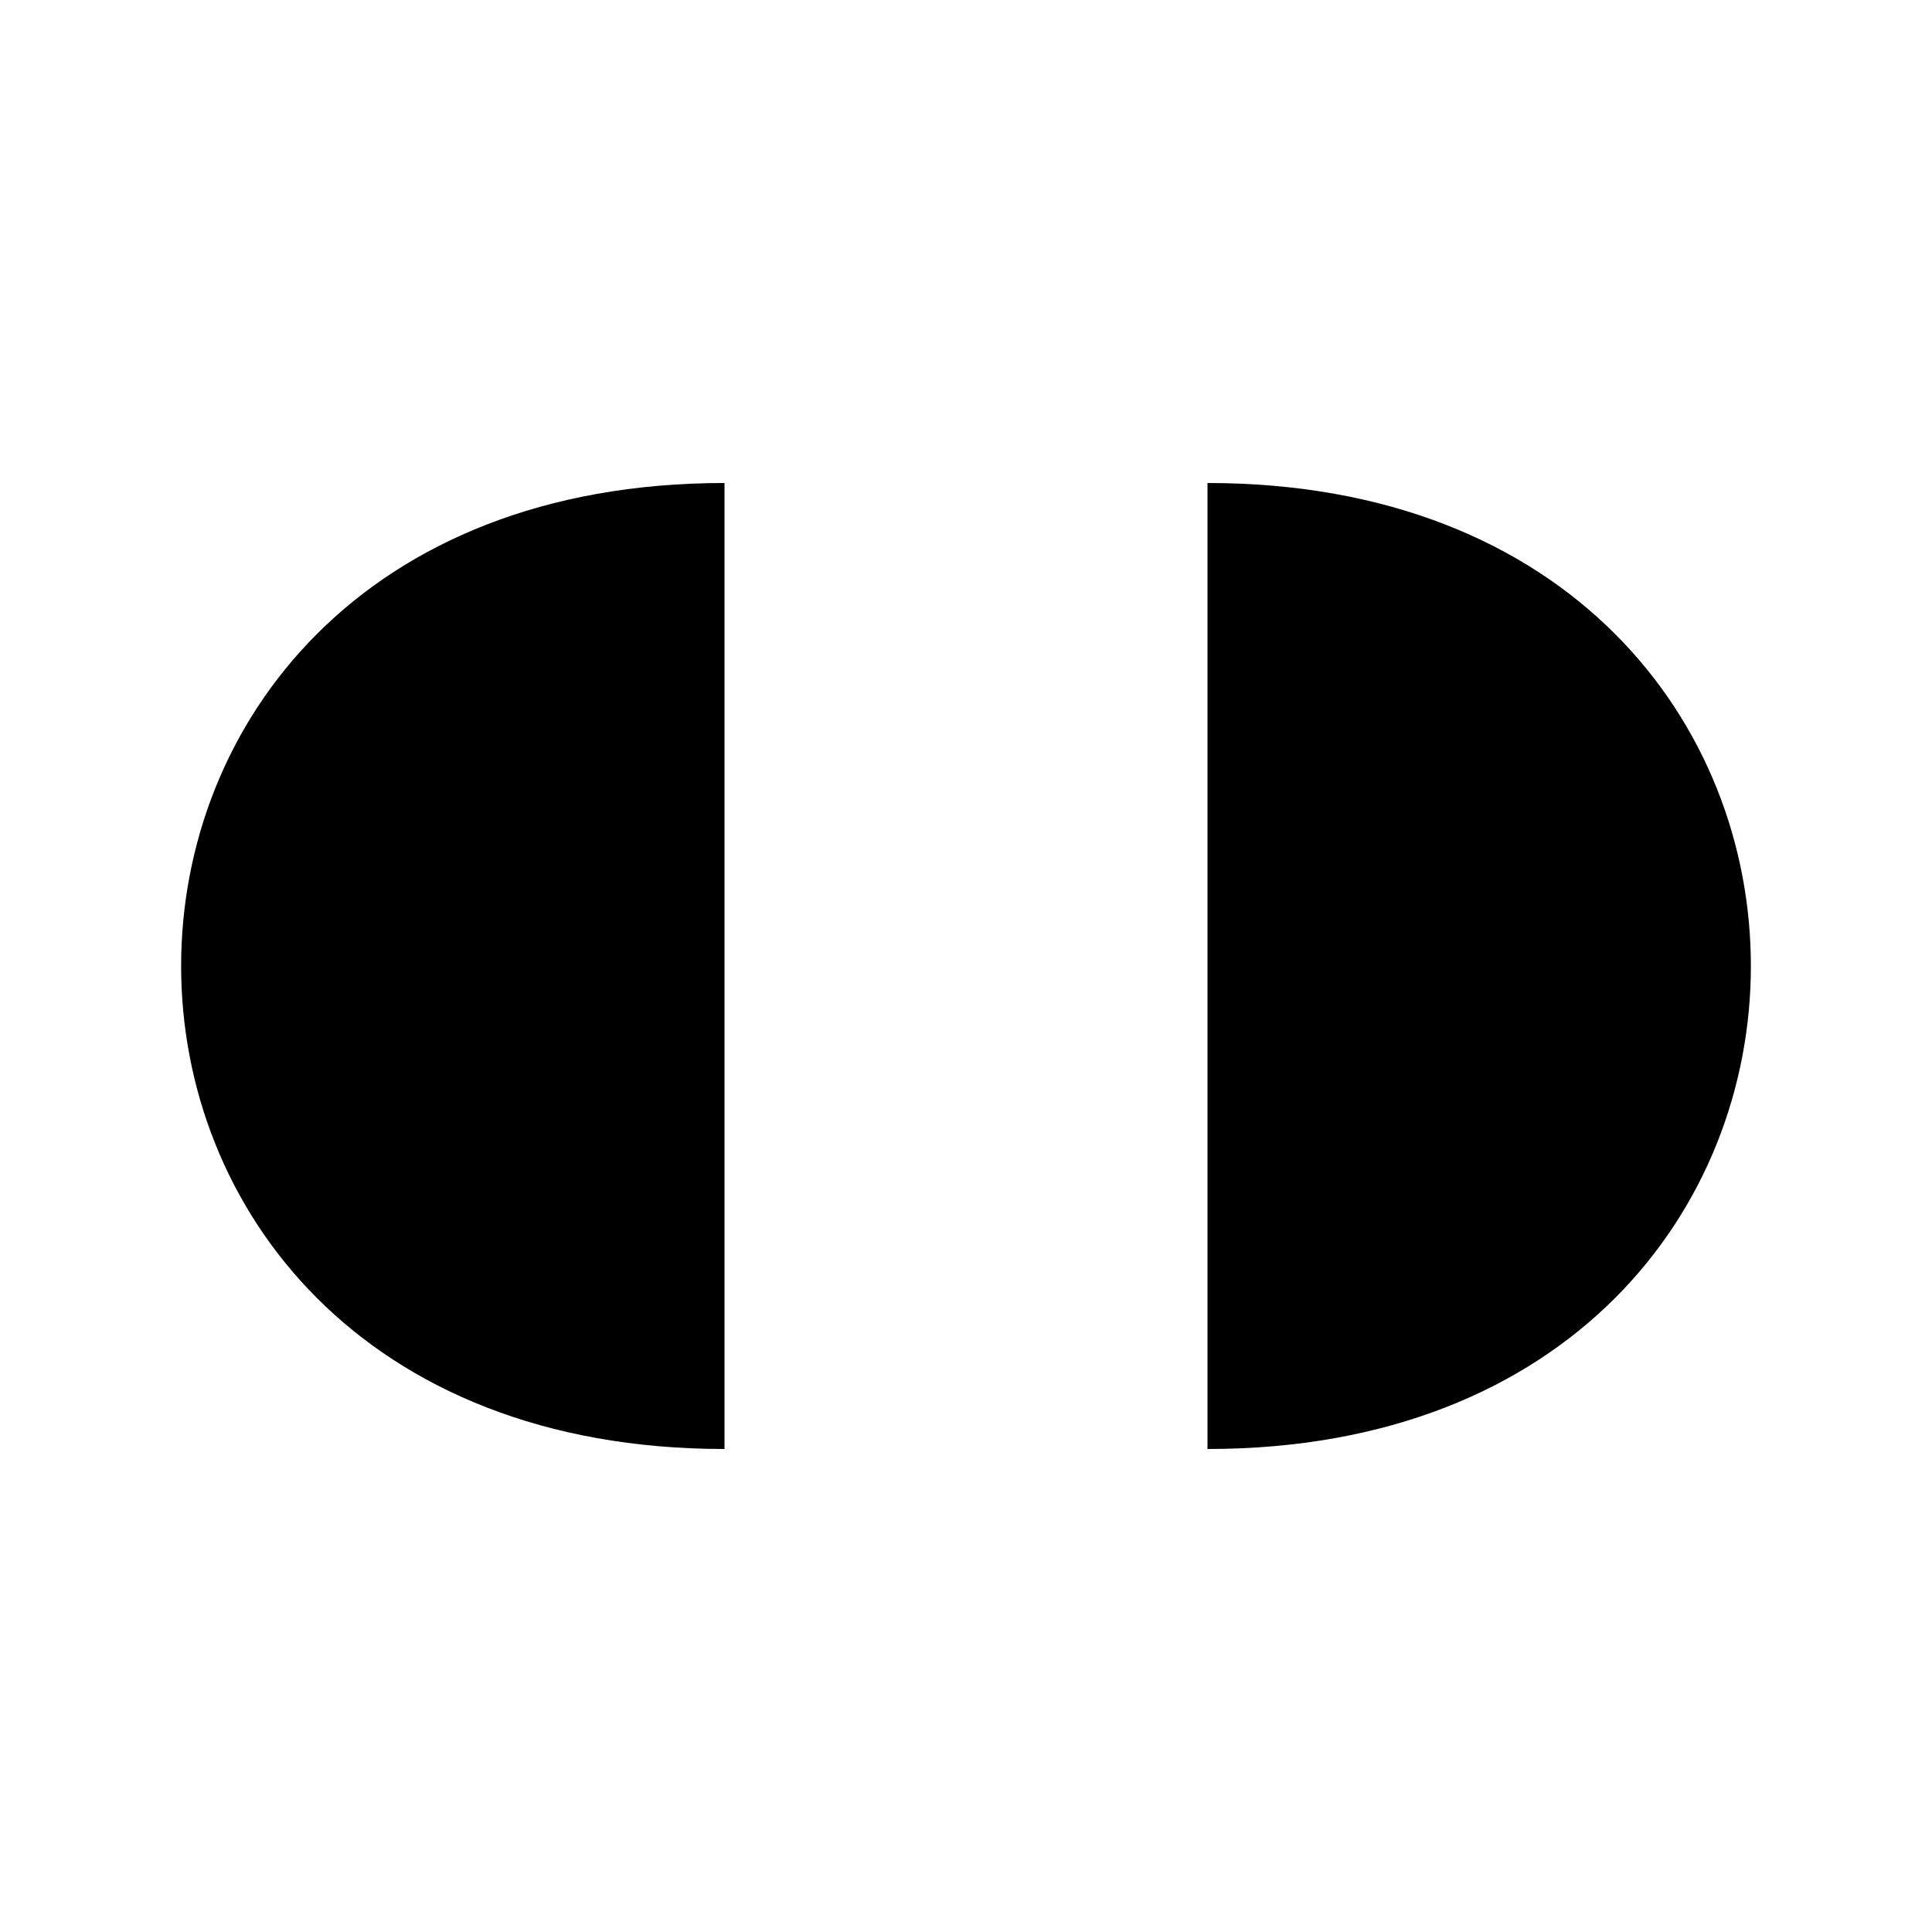
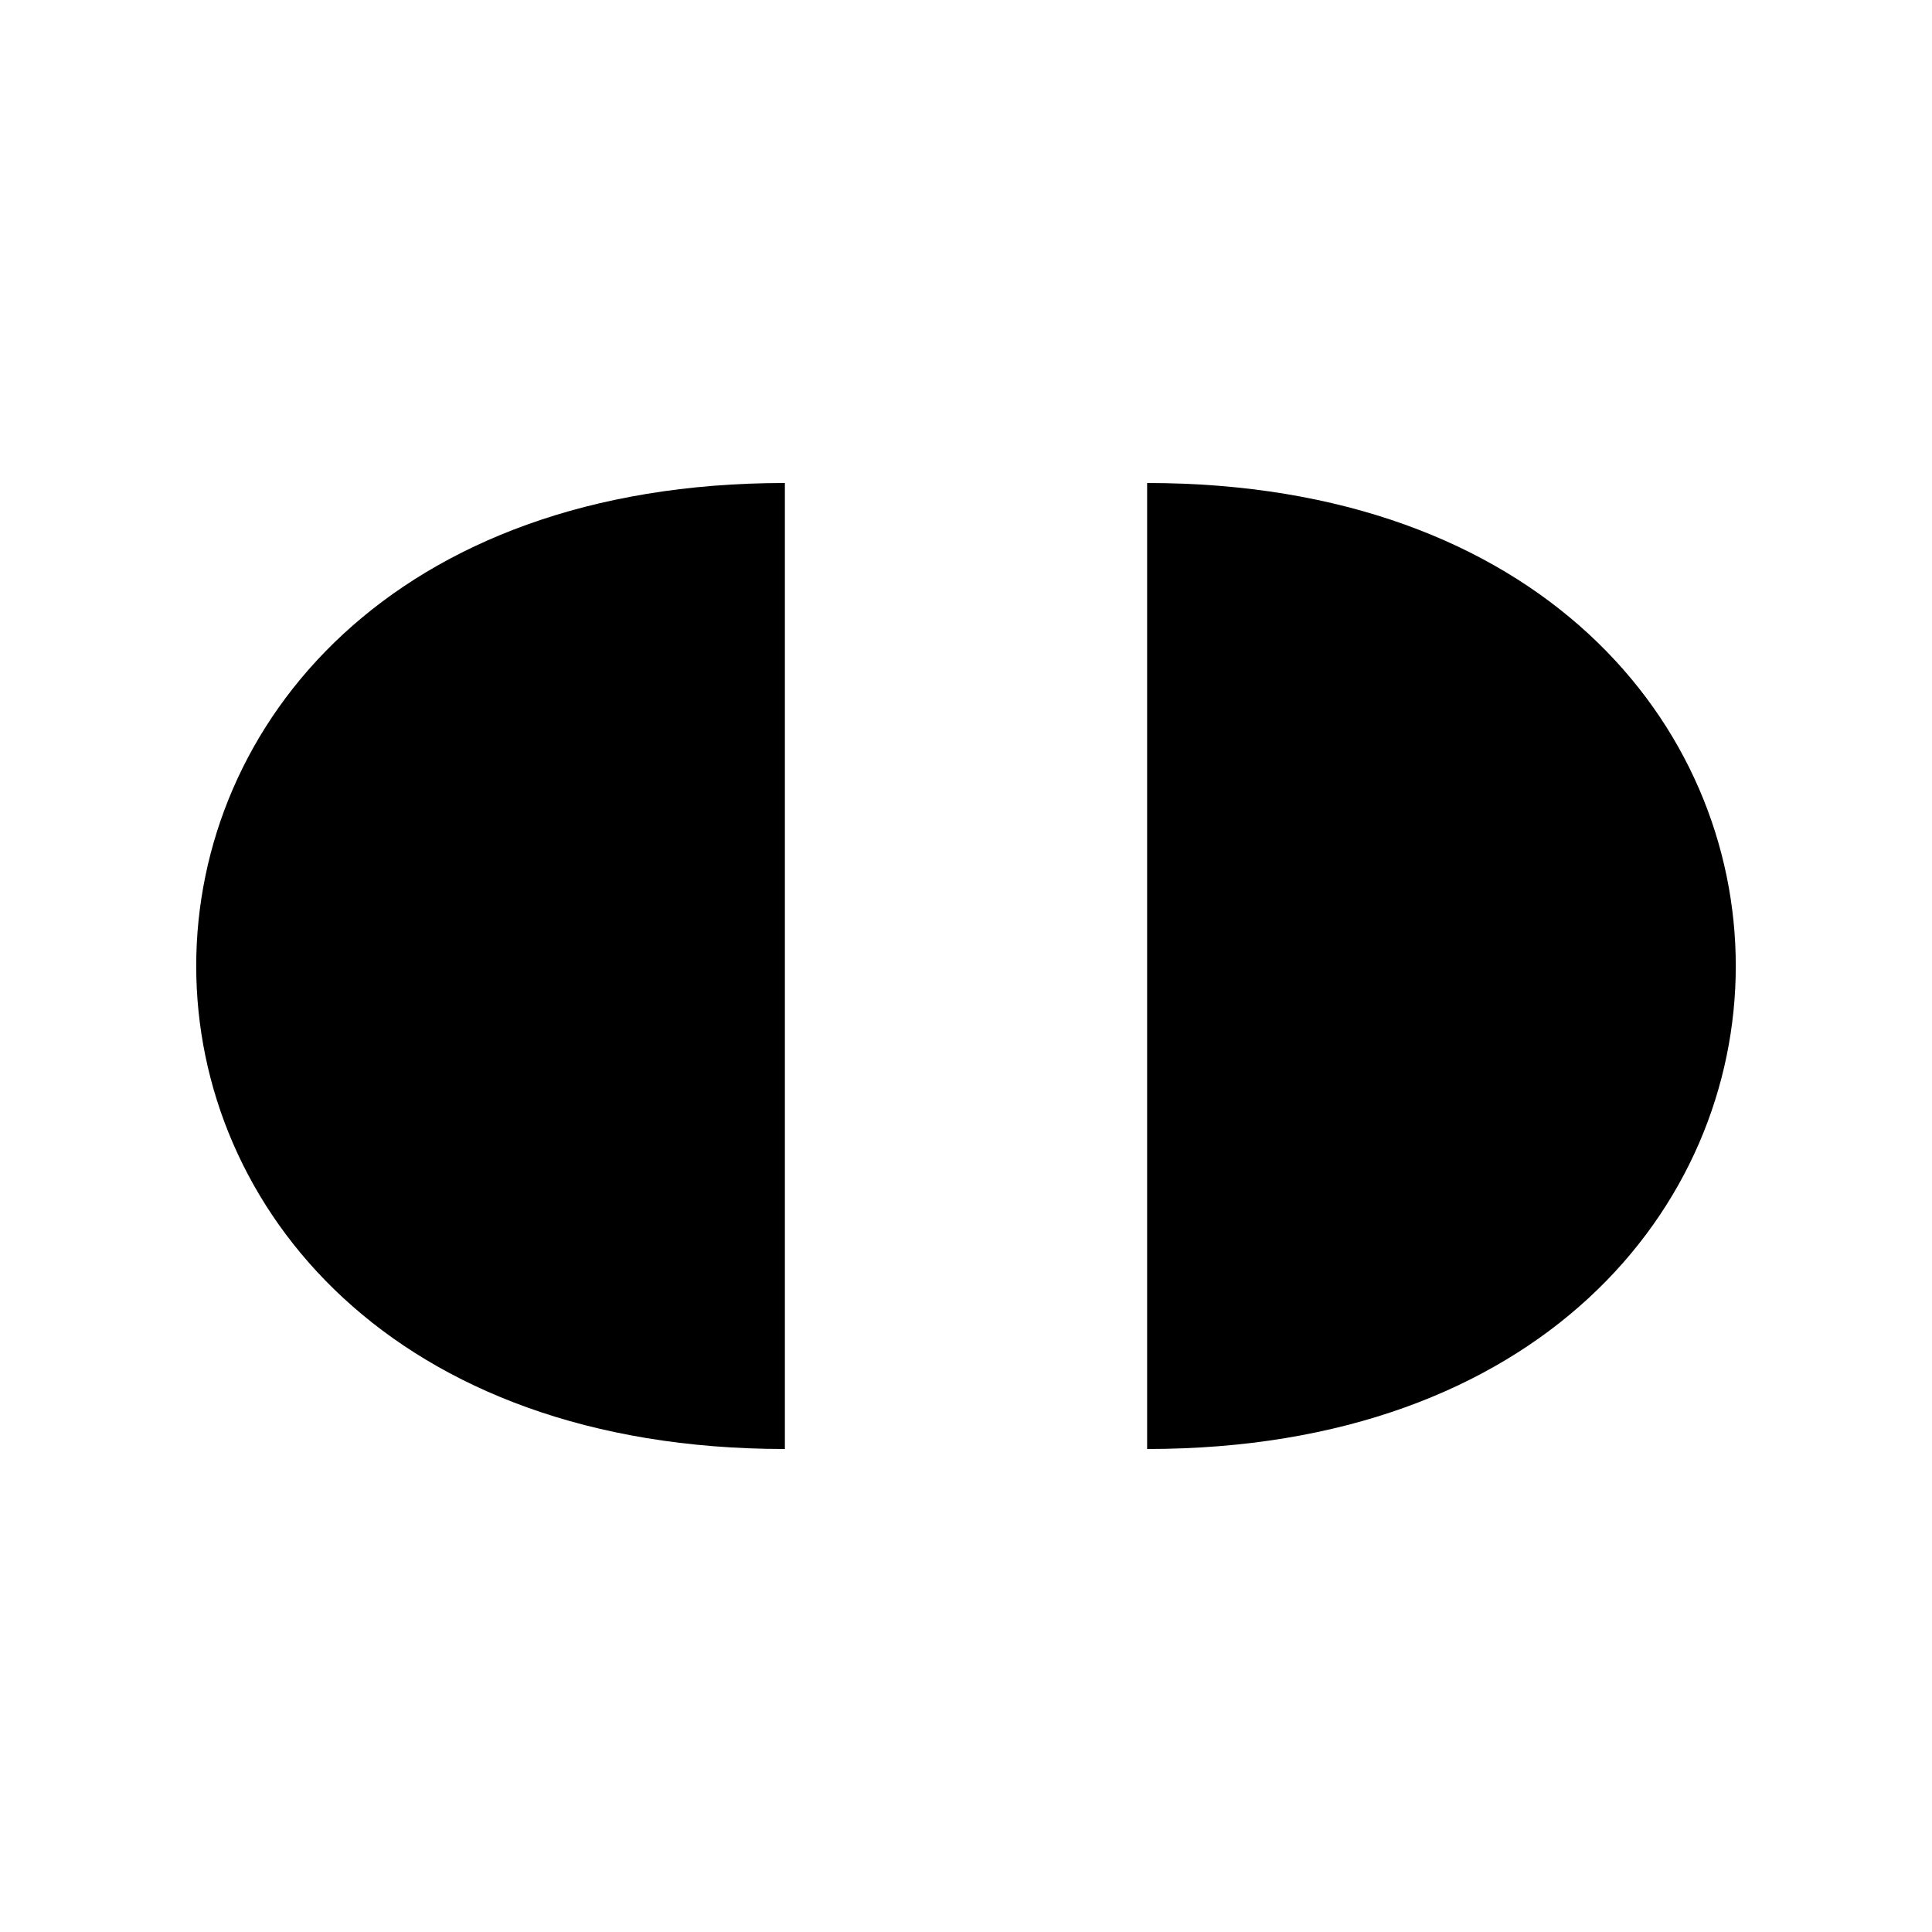
<svg xmlns="http://www.w3.org/2000/svg" version="1.1" viewBox="0 0 16 16">
-   <path class="filled" d="M 10 4 C 16 4 16 12 10 12" stroke="none" />
-   <path class="filled" d="M 6 4 C 0 4 0 12 6 12" stroke="none" />
+   <path class="filled" d="M 6.5 4 C 0 4 0 12 6.5 12" stroke="none" />
+   <path class="filled" d="M 9.5 4 C 16 4 16 12 9.5 12" stroke="none" />
</svg>
